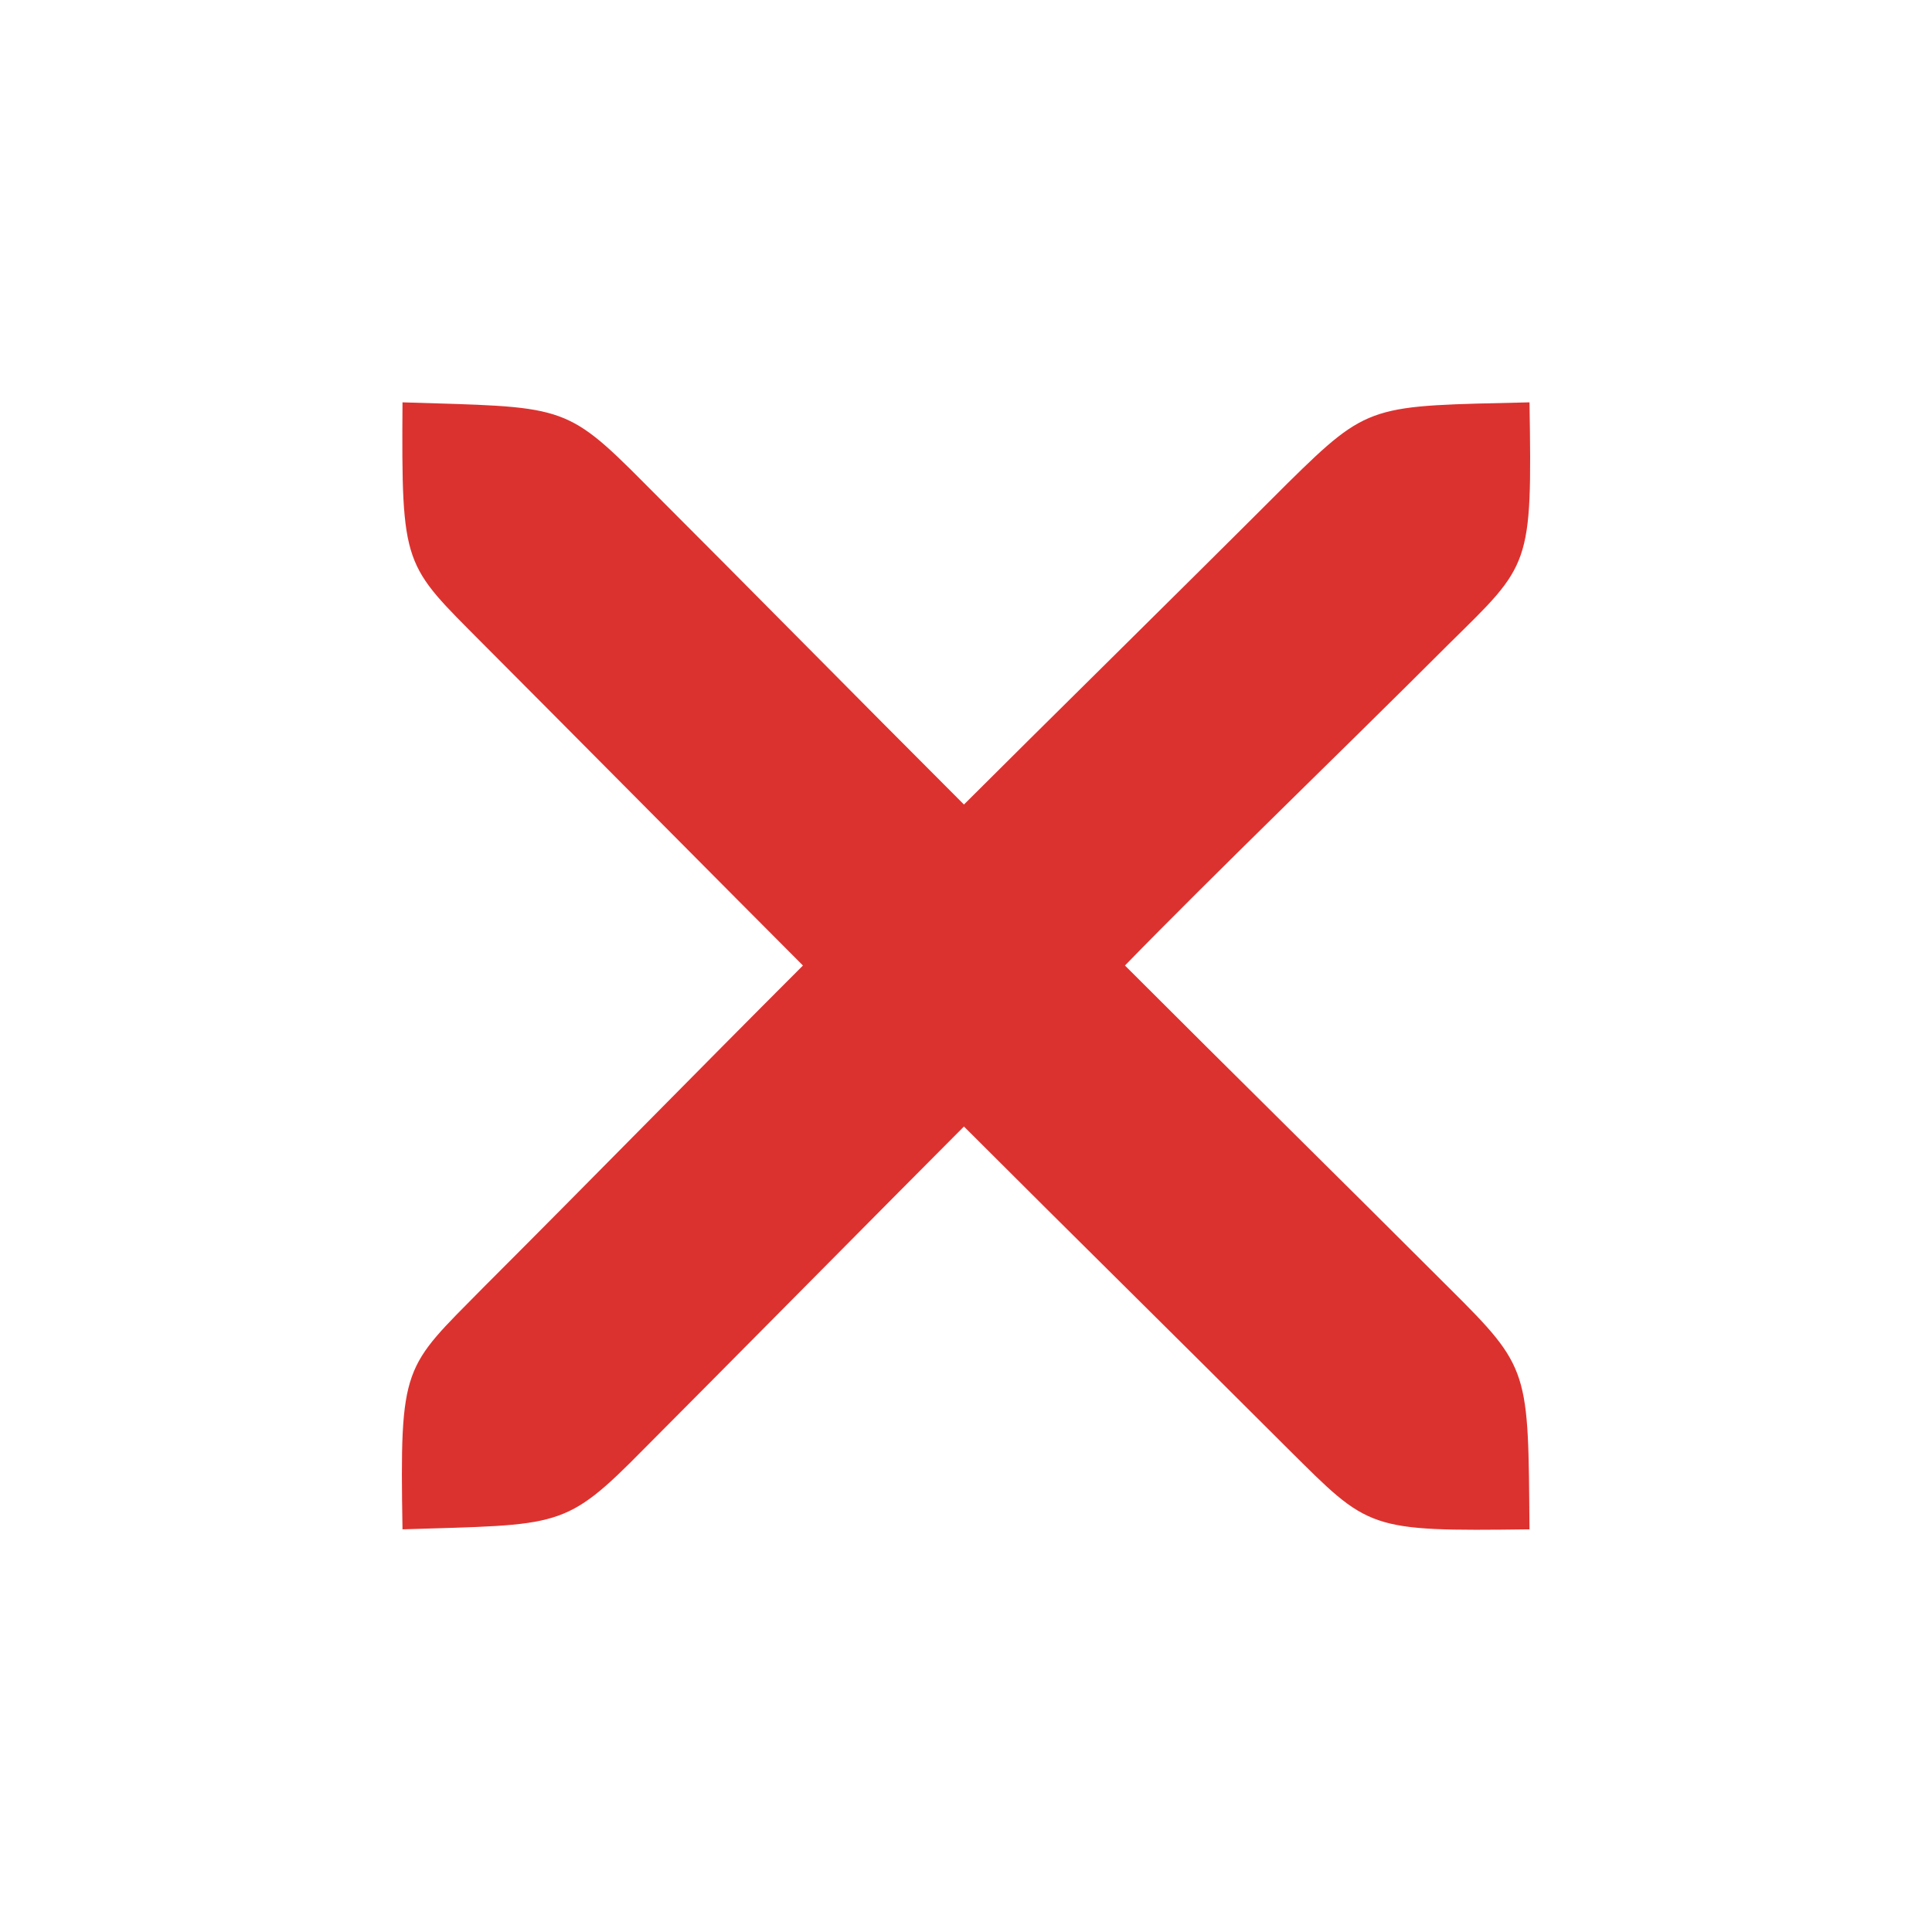
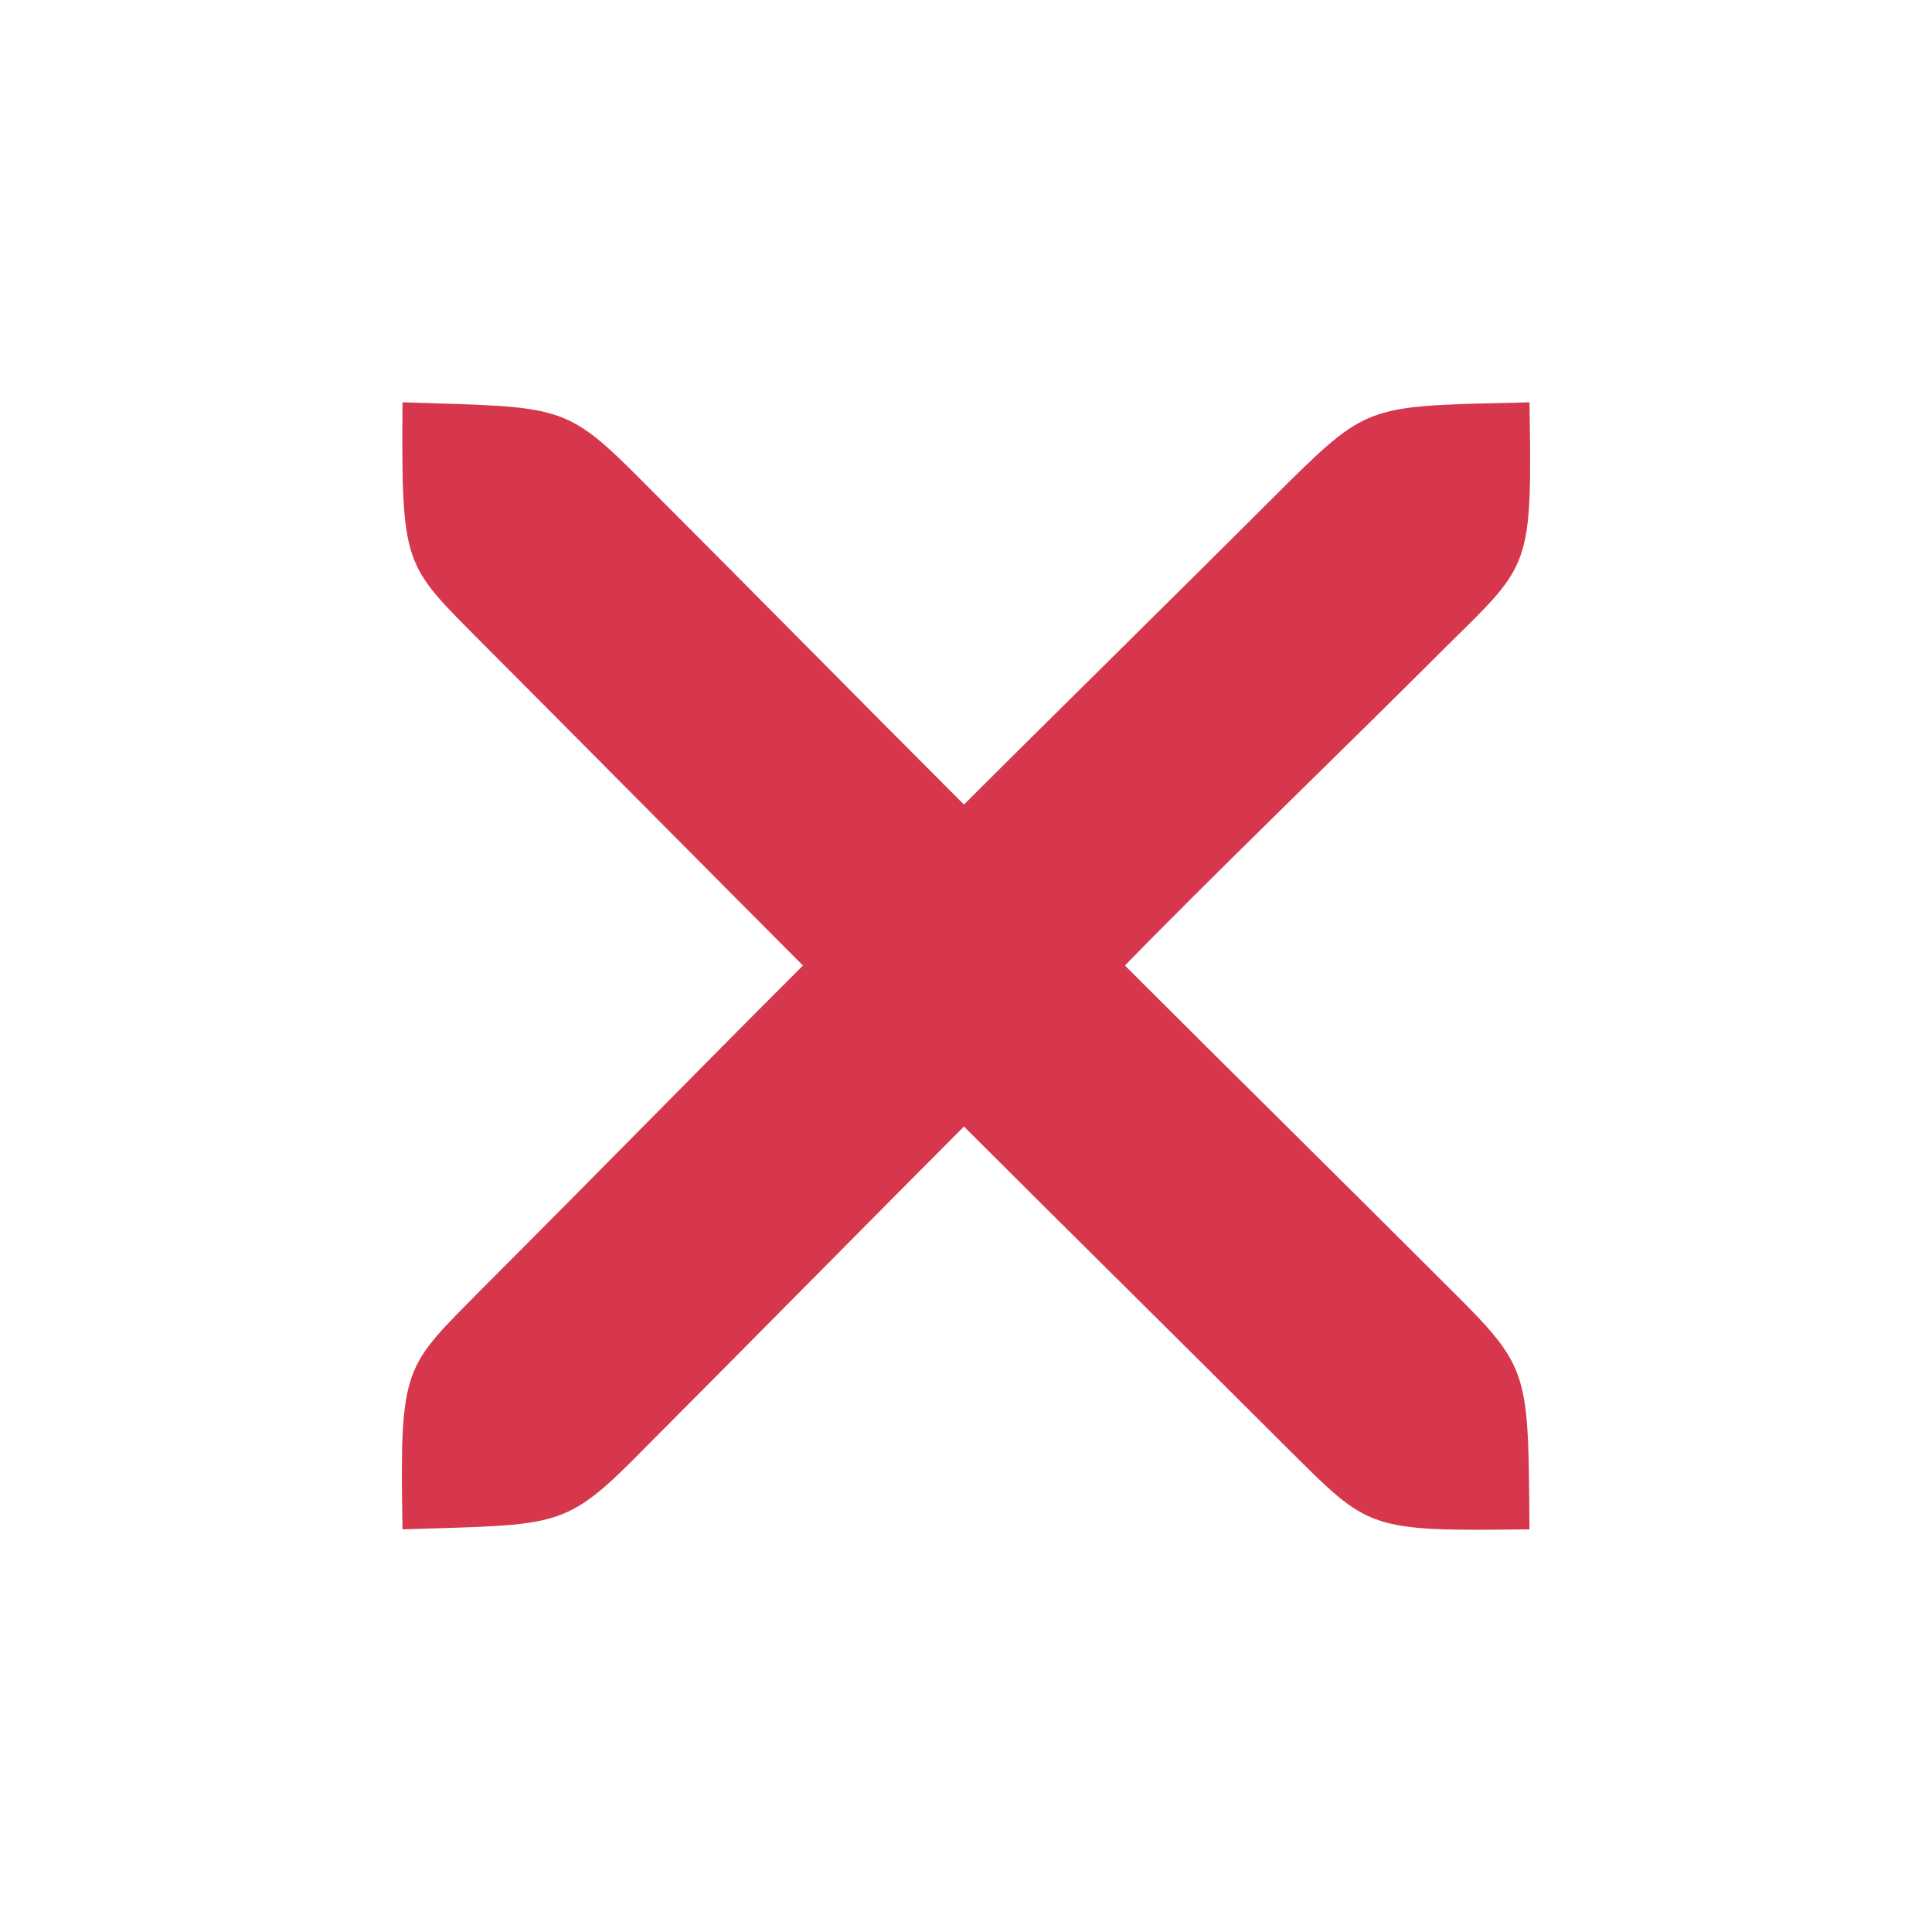
- <svg xmlns="http://www.w3.org/2000/svg" width="48" height="48" viewBox="0 0 48 48">
-   <path style="fill:#dc322f;fill-rule:evenodd" d="M 10 37.996 C 13.93 37.871 14.023 38.004 16 35.996 C 17.414 34.582 22.535 29.402 23.949 27.988 C 26.777 30.816 29.172 33.168 32 35.996 C 34.023 38.004 33.965 38.047 38 37.996 C 37.965 34.047 38.023 34.004 36 31.996 C 33.172 29.168 30.777 26.816 27.949 23.988 C 30.184 21.691 33.172 18.824 36 15.996 C 38.023 14.004 38.066 14.09 38 9.996 C 34.066 10.09 34.023 10.004 32 11.996 C 29.172 14.824 25.781 18.156 23.949 19.988 C 21.121 17.16 18.828 14.824 16 11.996 C 14.023 10.004 13.973 10.121 10 9.996 C 9.973 14.121 10.023 14.004 12 15.996 C 13.414 17.41 18.535 22.574 19.949 23.988 C 17.121 26.816 14.828 29.168 12 31.996 C 10.023 34.004 9.93 33.871 10 37.996 Z " />
+ <svg xmlns="http://www.w3.org/2000/svg" width="48" height="48" viewBox="0 0 48 48" id="svg2" version="1.1">
+   <defs id="defs8" />
+   <path style="fill:#d6374d;fill-rule:evenodd;fill-opacity:1" d="M 10 37.996 C 13.93 37.871 14.023 38.004 16 35.996 C 17.414 34.582 22.535 29.402 23.949 27.988 C 26.777 30.816 29.172 33.168 32 35.996 C 34.023 38.004 33.965 38.047 38 37.996 C 37.965 34.047 38.023 34.004 36 31.996 C 33.172 29.168 30.777 26.816 27.949 23.988 C 30.184 21.691 33.172 18.824 36 15.996 C 38.023 14.004 38.066 14.09 38 9.996 C 34.066 10.09 34.023 10.004 32 11.996 C 29.172 14.824 25.781 18.156 23.949 19.988 C 21.121 17.16 18.828 14.824 16 11.996 C 14.023 10.004 13.973 10.121 10 9.996 C 9.973 14.121 10.023 14.004 12 15.996 C 13.414 17.41 18.535 22.574 19.949 23.988 C 17.121 26.816 14.828 29.168 12 31.996 C 10.023 34.004 9.93 33.871 10 37.996 Z " id="path4" />
</svg>
